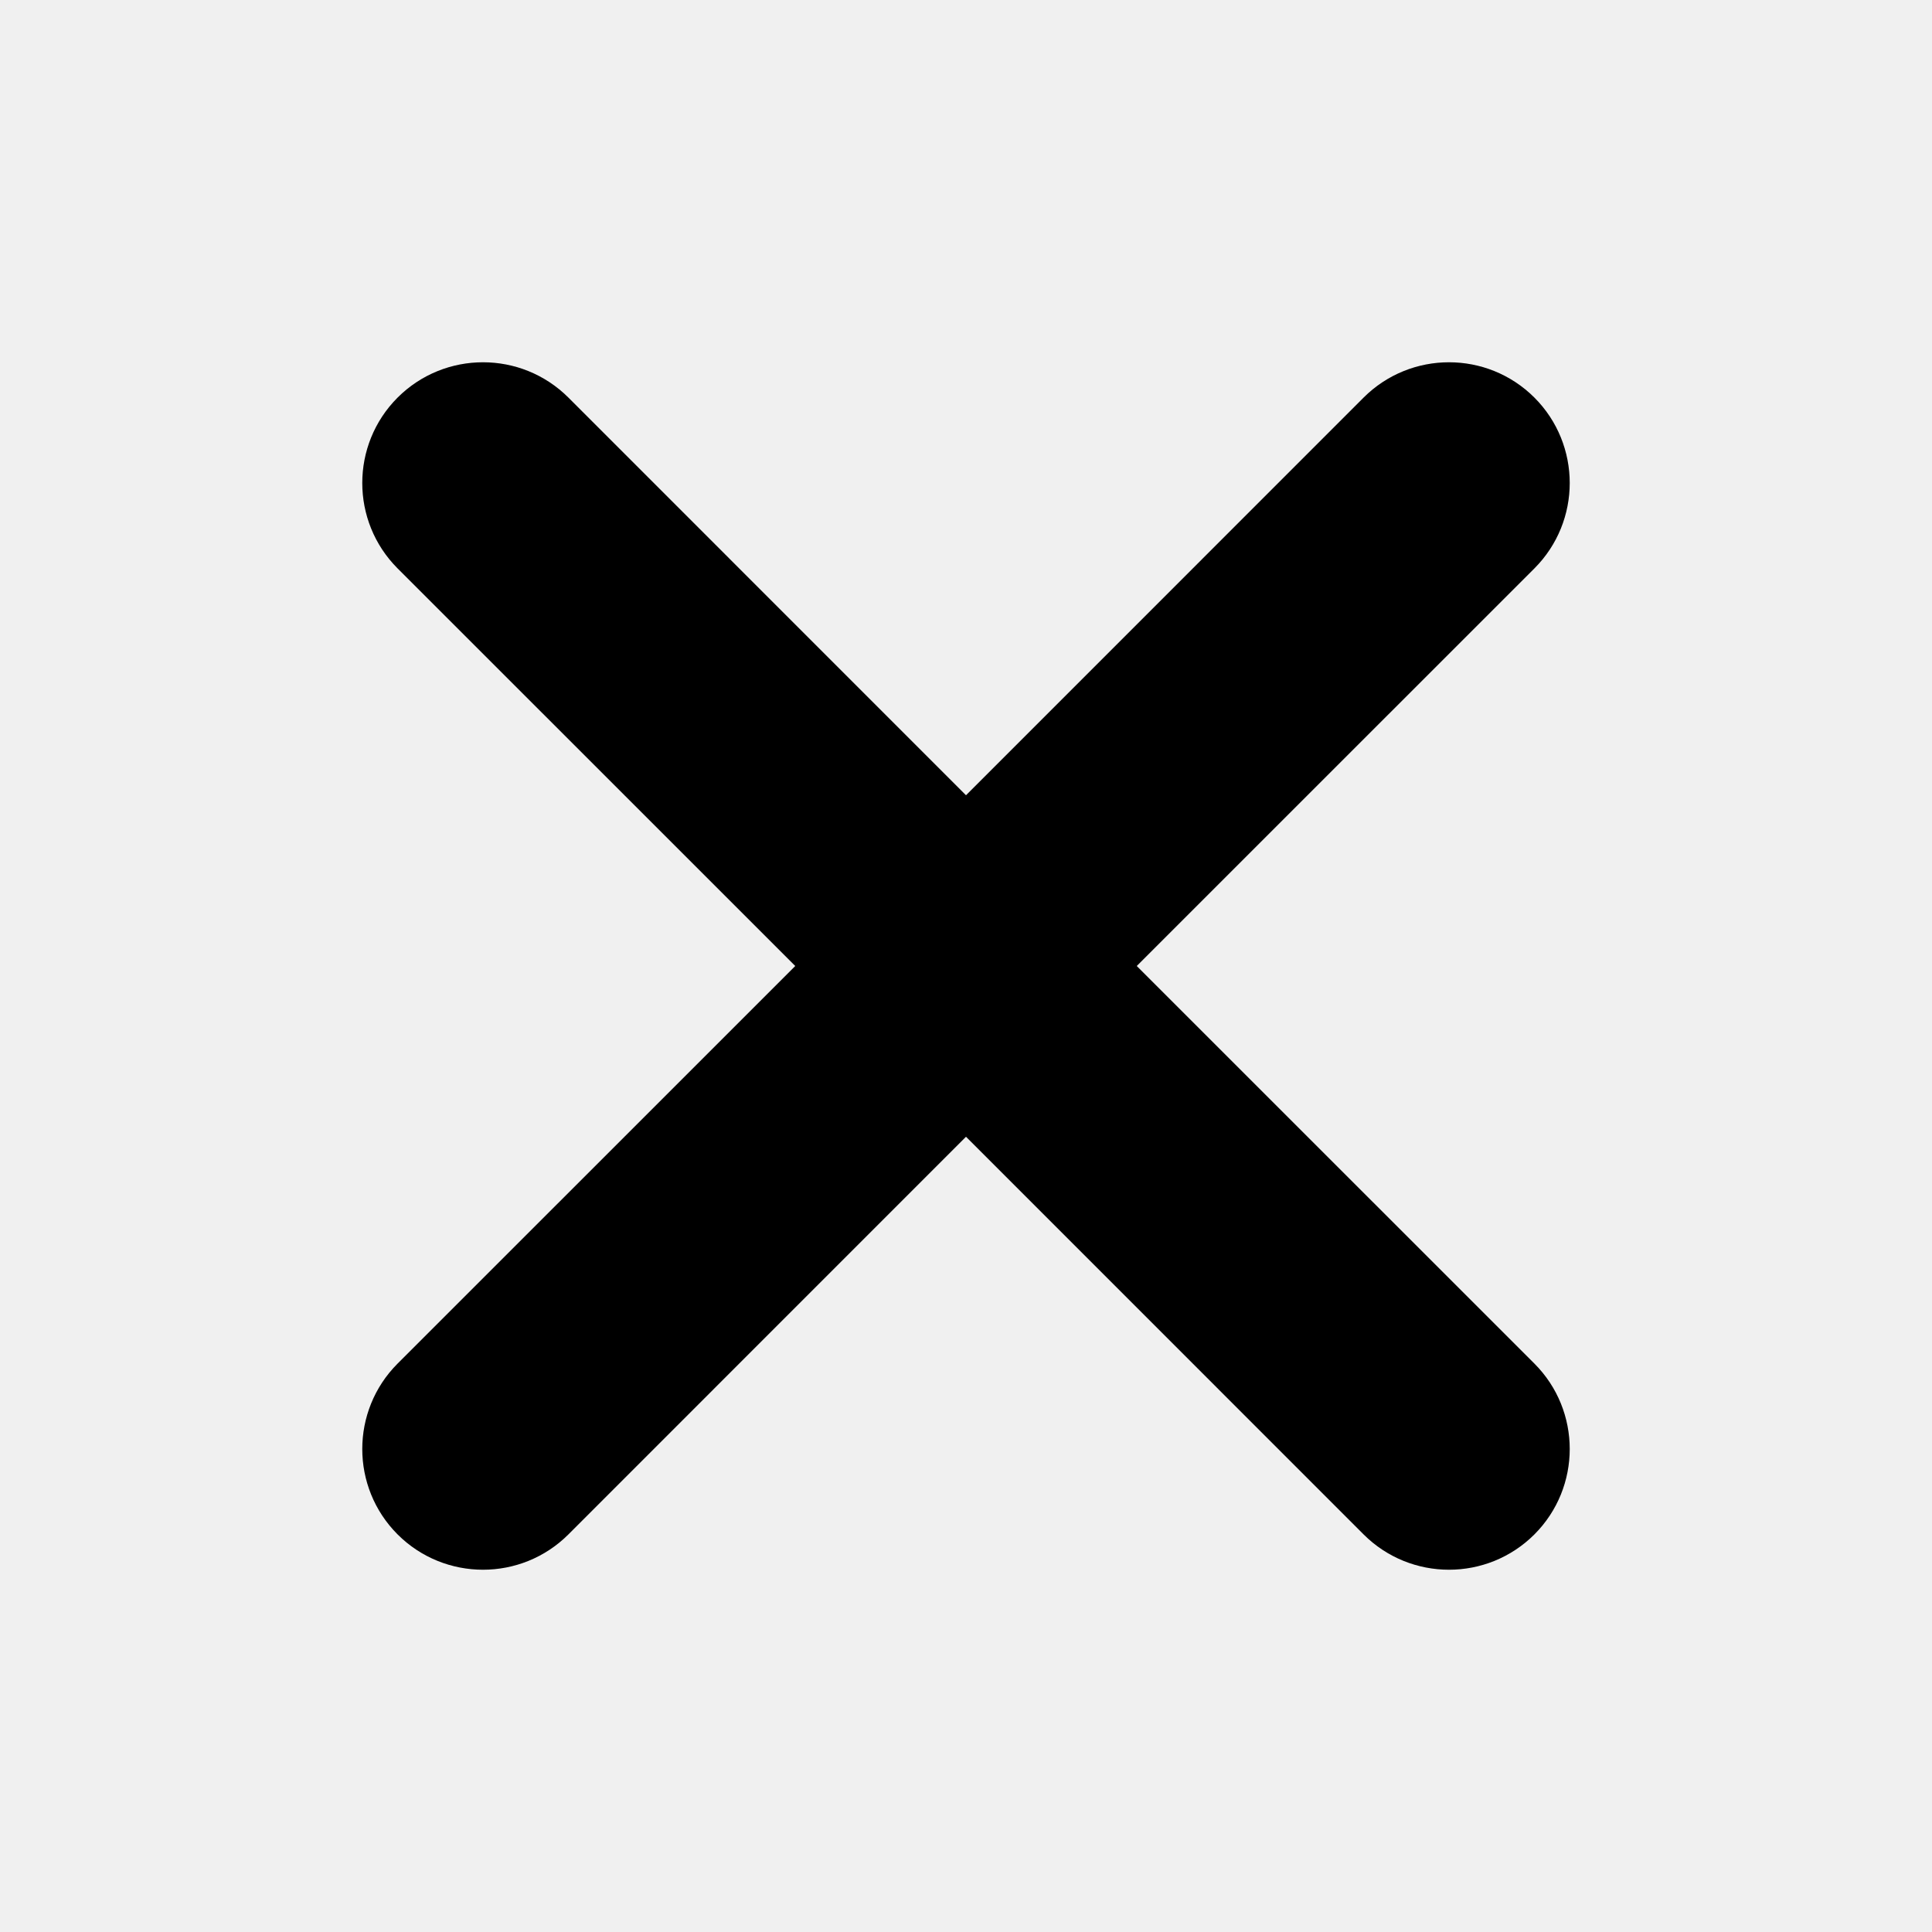
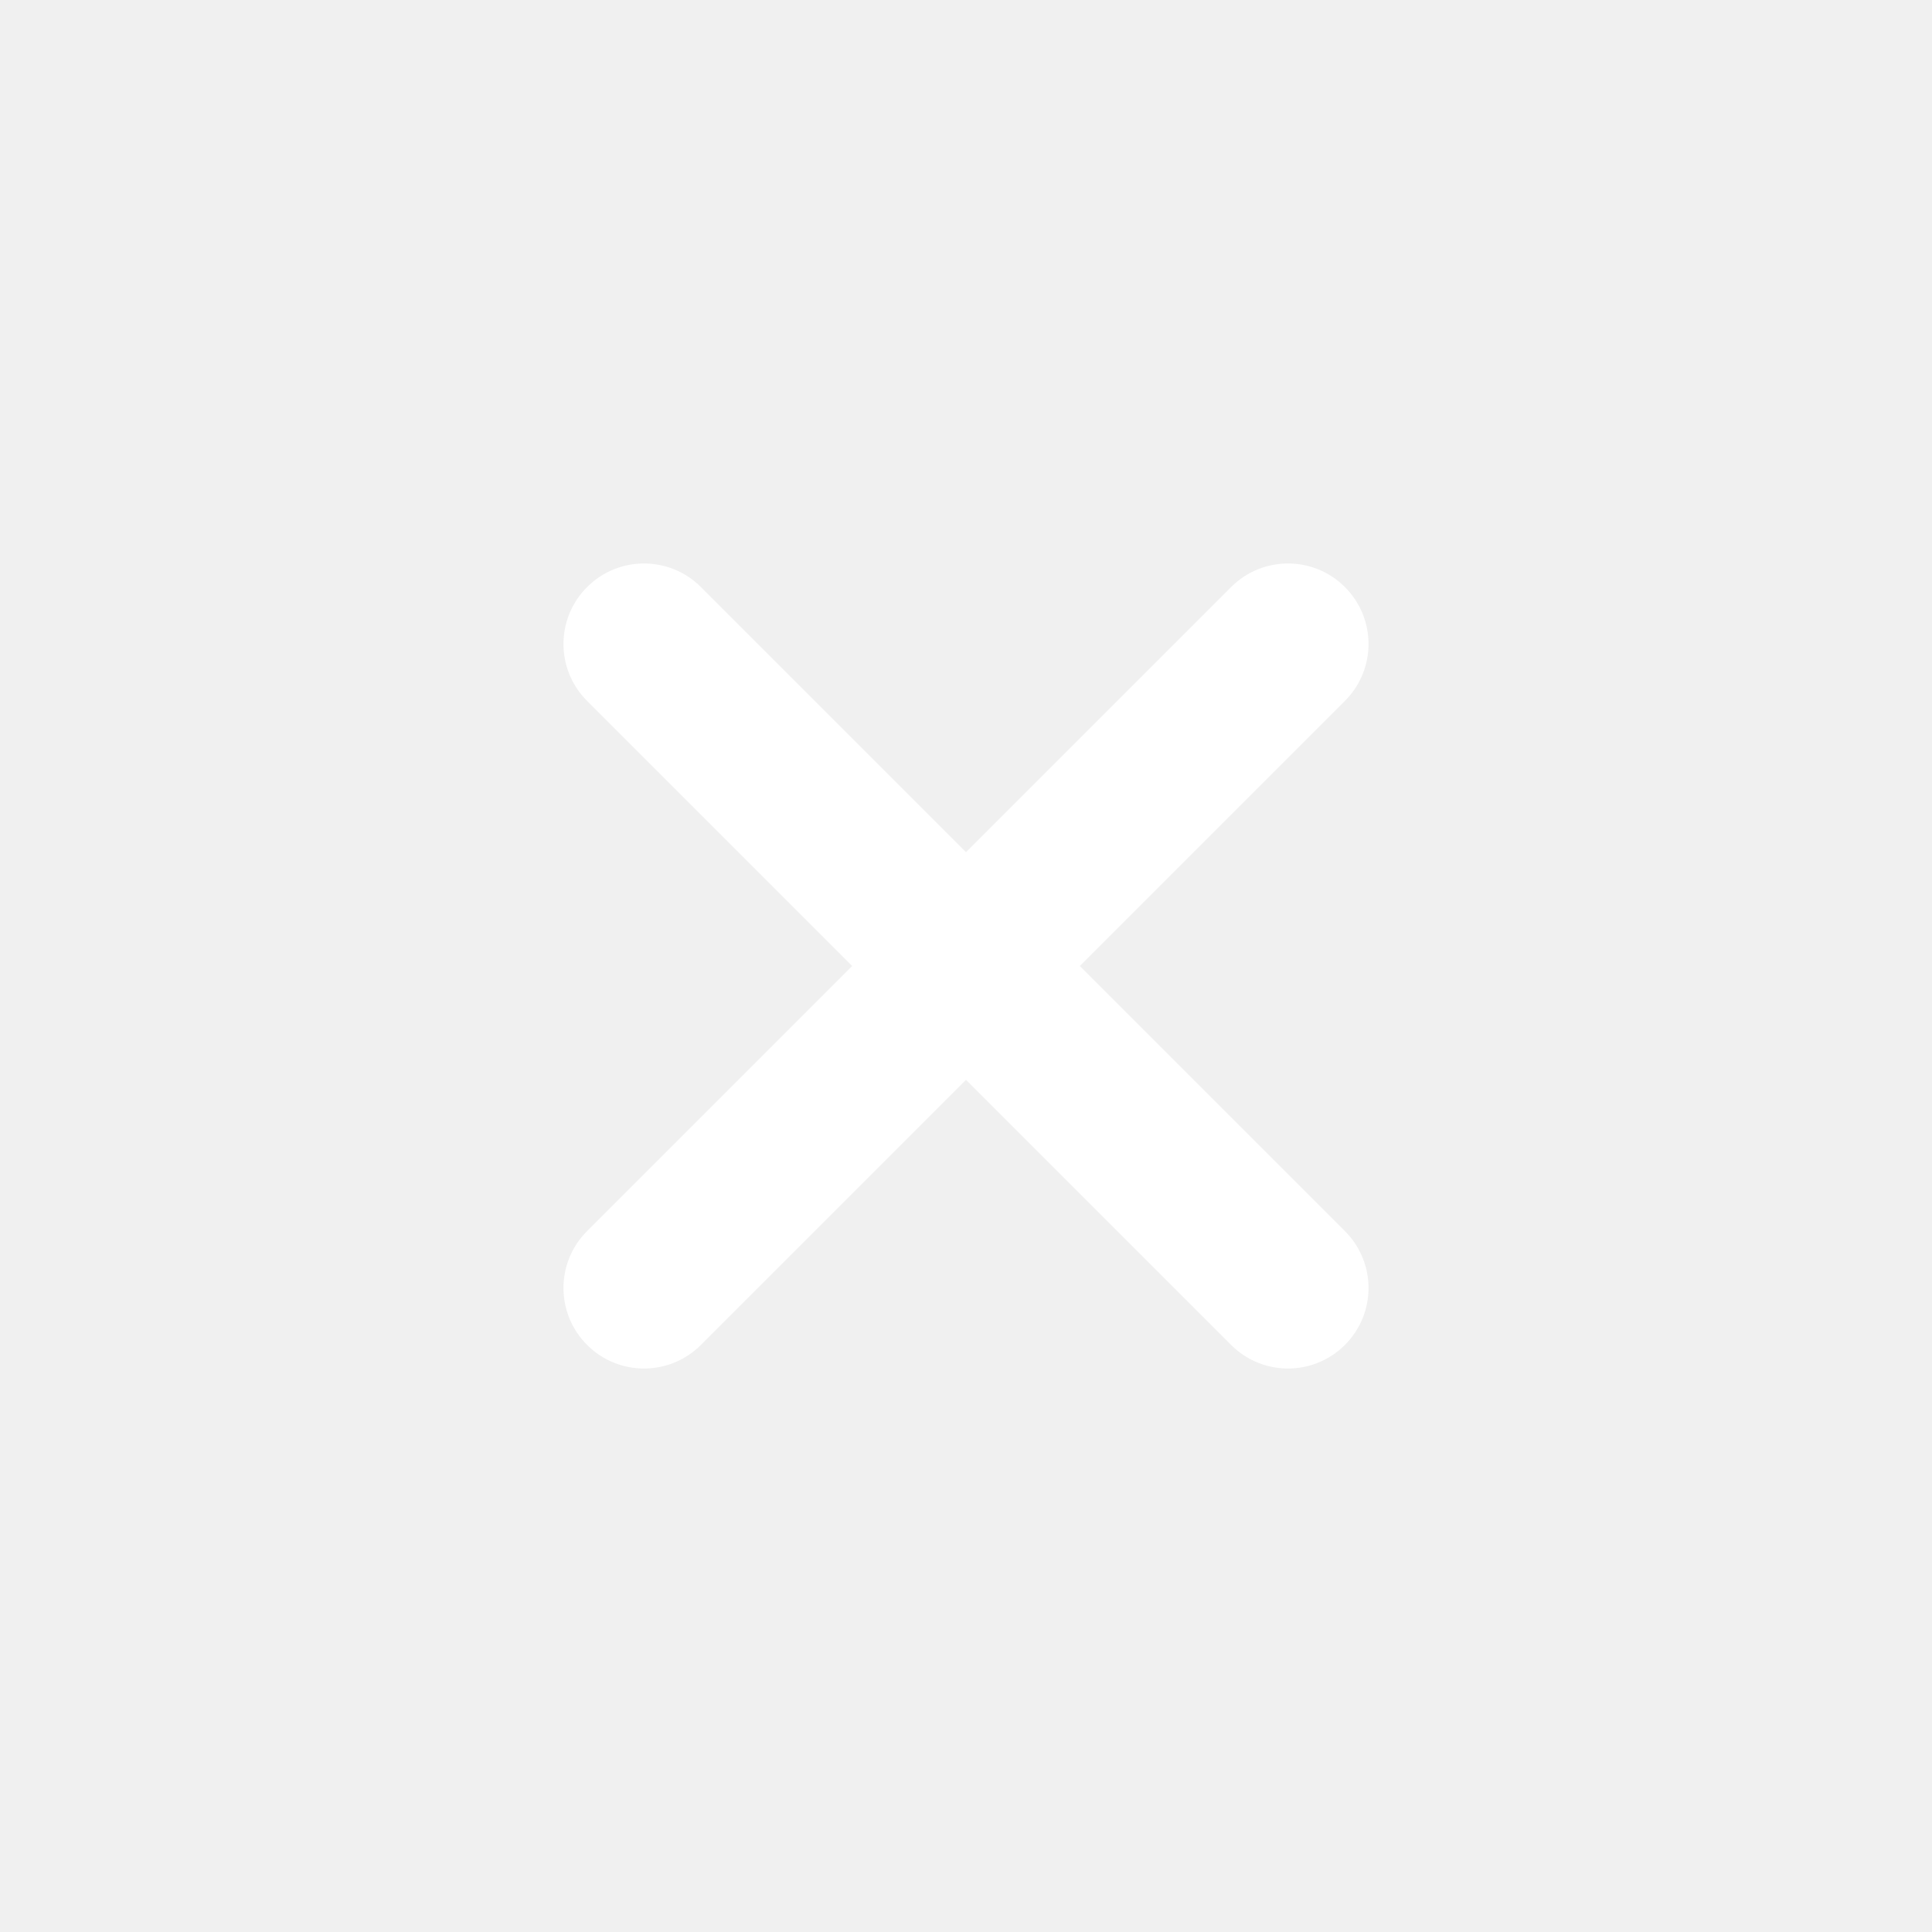
<svg xmlns="http://www.w3.org/2000/svg" width="24" height="24" viewBox="0 0 24 24" fill="none">
-   <path fill-rule="evenodd" clip-rule="evenodd" d="M19.061 7.061C19.646 6.475 19.646 5.525 19.061 4.939C18.475 4.354 17.525 4.354 16.939 4.939L12 9.879L7.061 4.939C6.475 4.354 5.525 4.354 4.939 4.939C4.354 5.525 4.354 6.475 4.939 7.061L9.879 12L4.939 16.939C4.354 17.525 4.354 18.475 4.939 19.061C5.525 19.646 6.475 19.646 7.061 19.061L12 14.121L16.939 19.061C17.525 19.646 18.475 19.646 19.061 19.061C19.646 18.475 19.646 17.525 19.061 16.939L14.121 12L19.061 7.061Z" fill="black" />
+   <path fill-rule="evenodd" clip-rule="evenodd" d="M15.293 16.707C15.683 17.098 16.317 17.098 16.707 16.707C17.098 16.317 17.098 15.683 16.707 15.293L13.414 12L16.707 8.707C17.098 8.317 17.098 7.683 16.707 7.293C16.317 6.902 15.683 6.902 15.293 7.293L12 10.586L8.707 7.293C8.317 6.902 7.683 6.902 7.293 7.293C6.902 7.683 6.902 8.317 7.293 8.707L10.586 12L7.293 15.293C6.902 15.683 6.902 16.317 7.293 16.707C7.683 17.098 8.317 17.098 8.707 16.707L12 13.414L15.293 16.707Z" fill="white" />
</svg>
